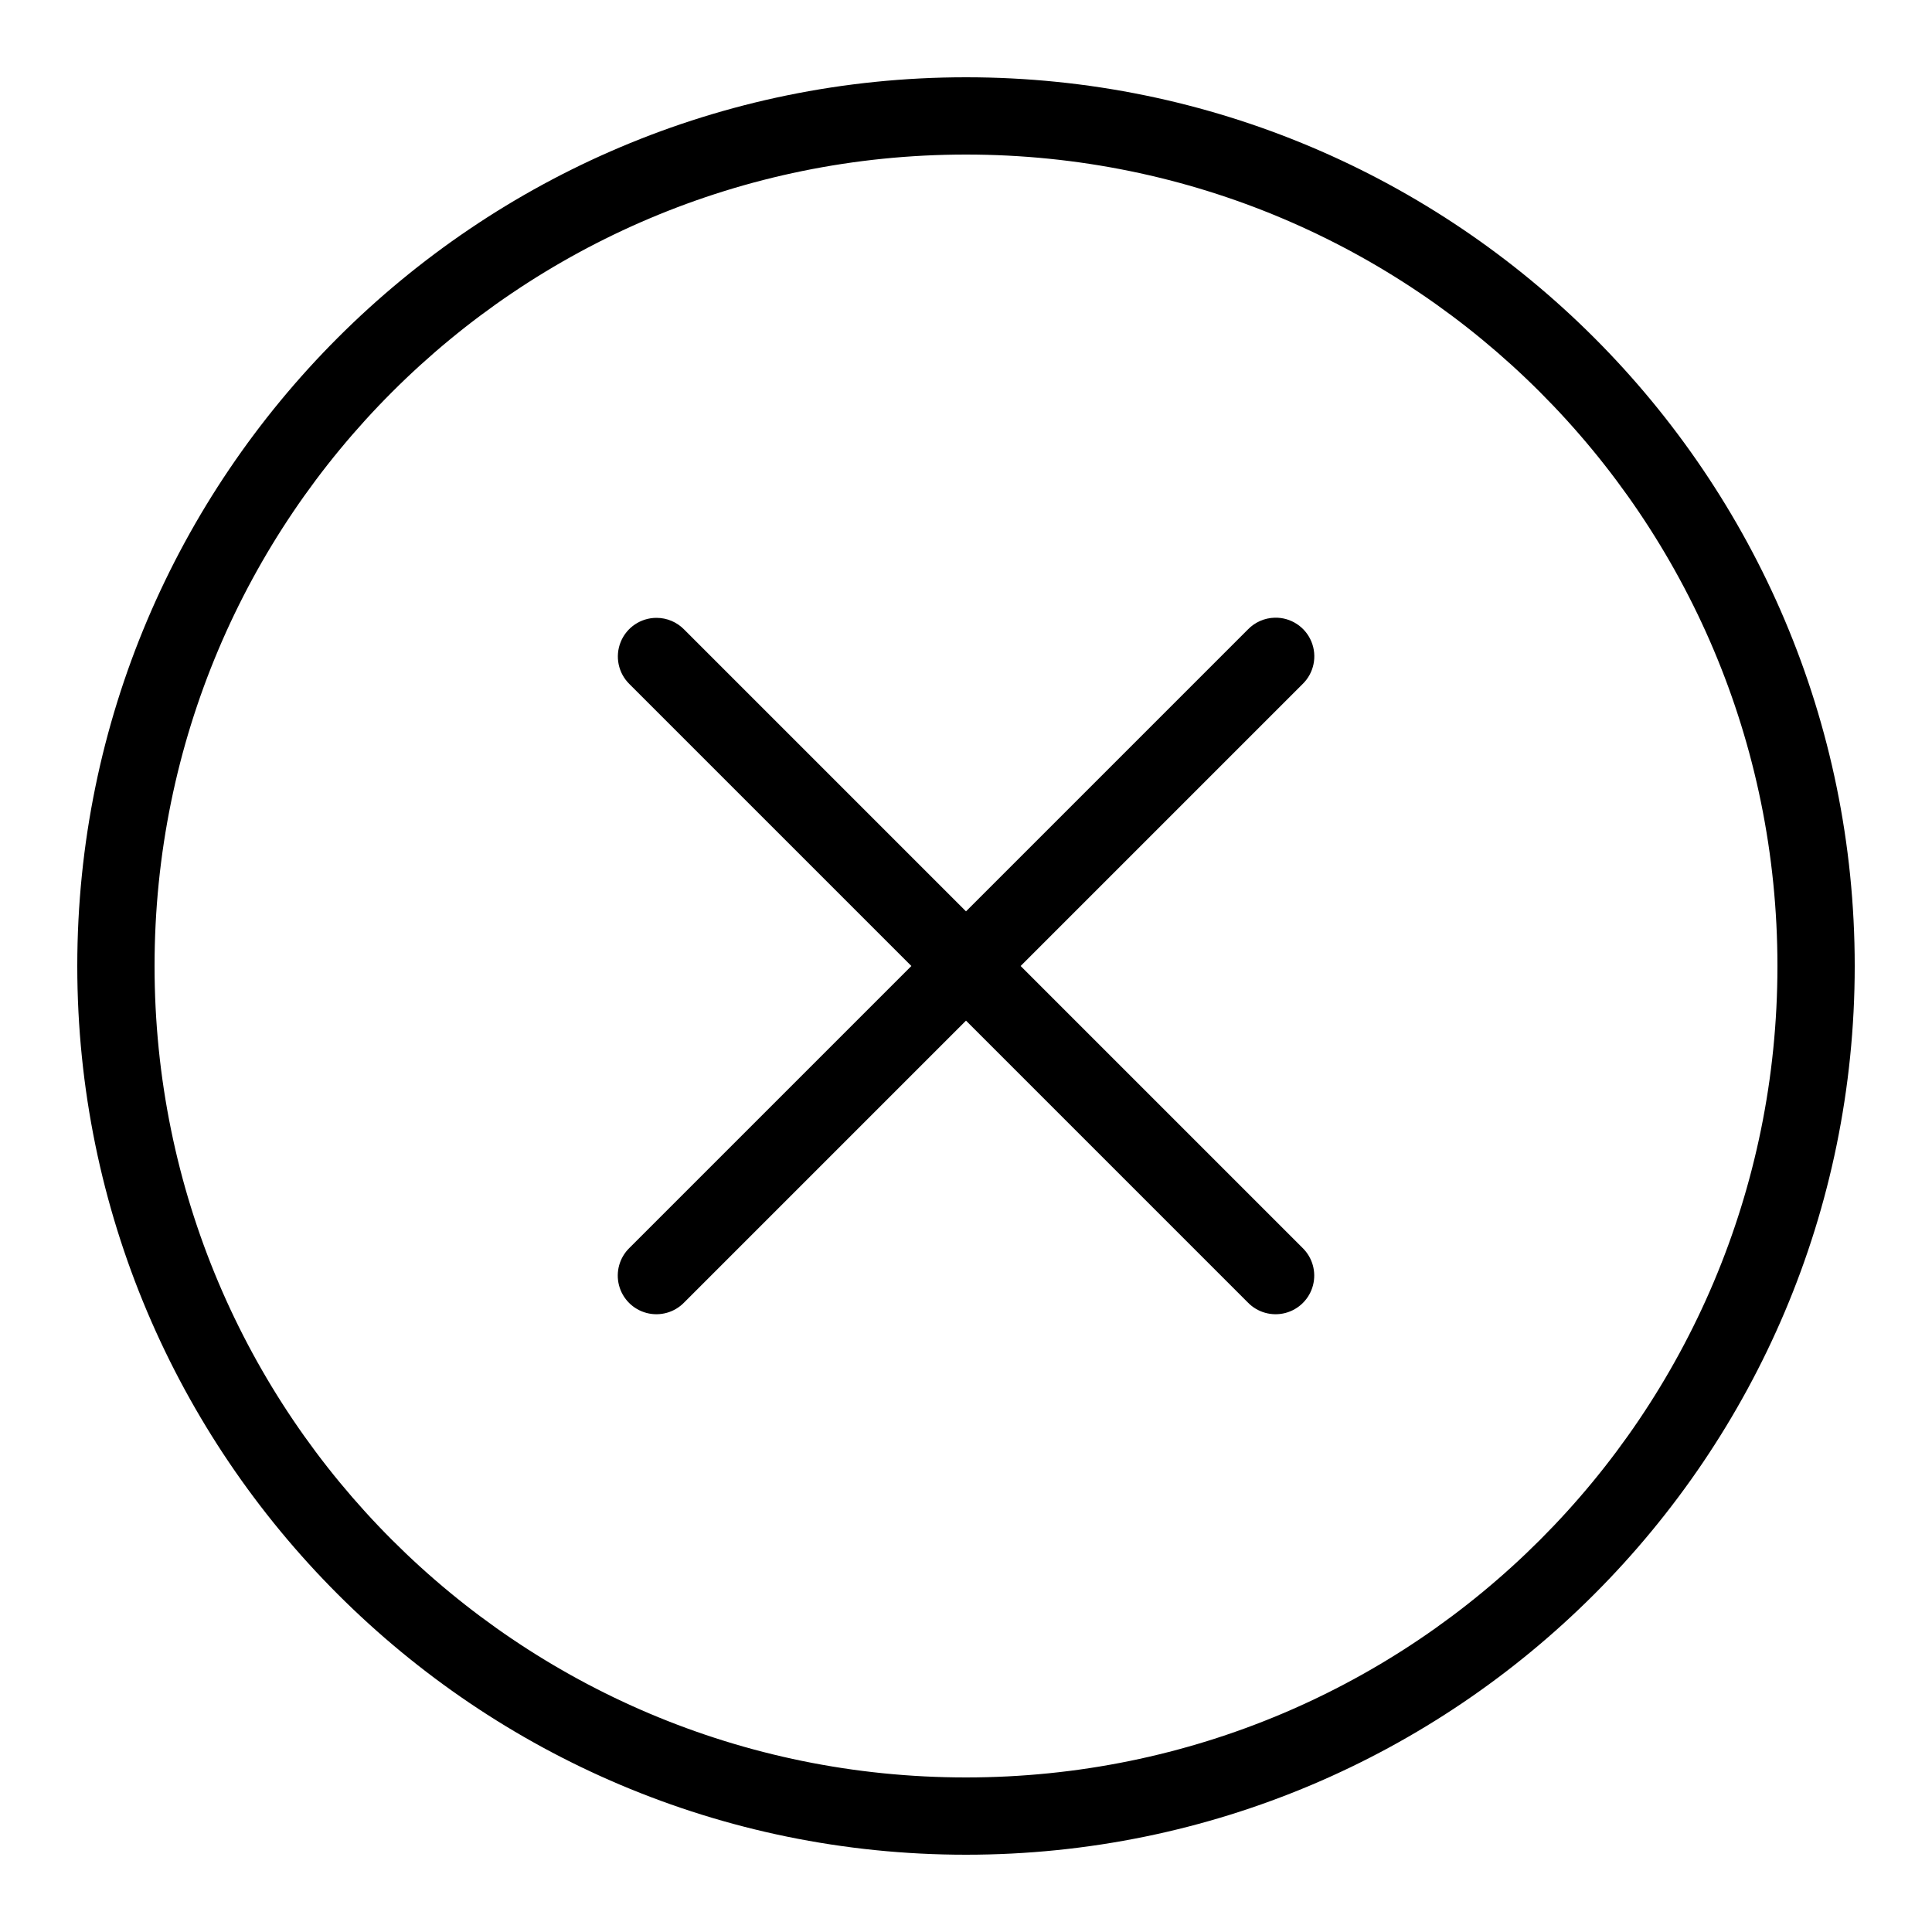
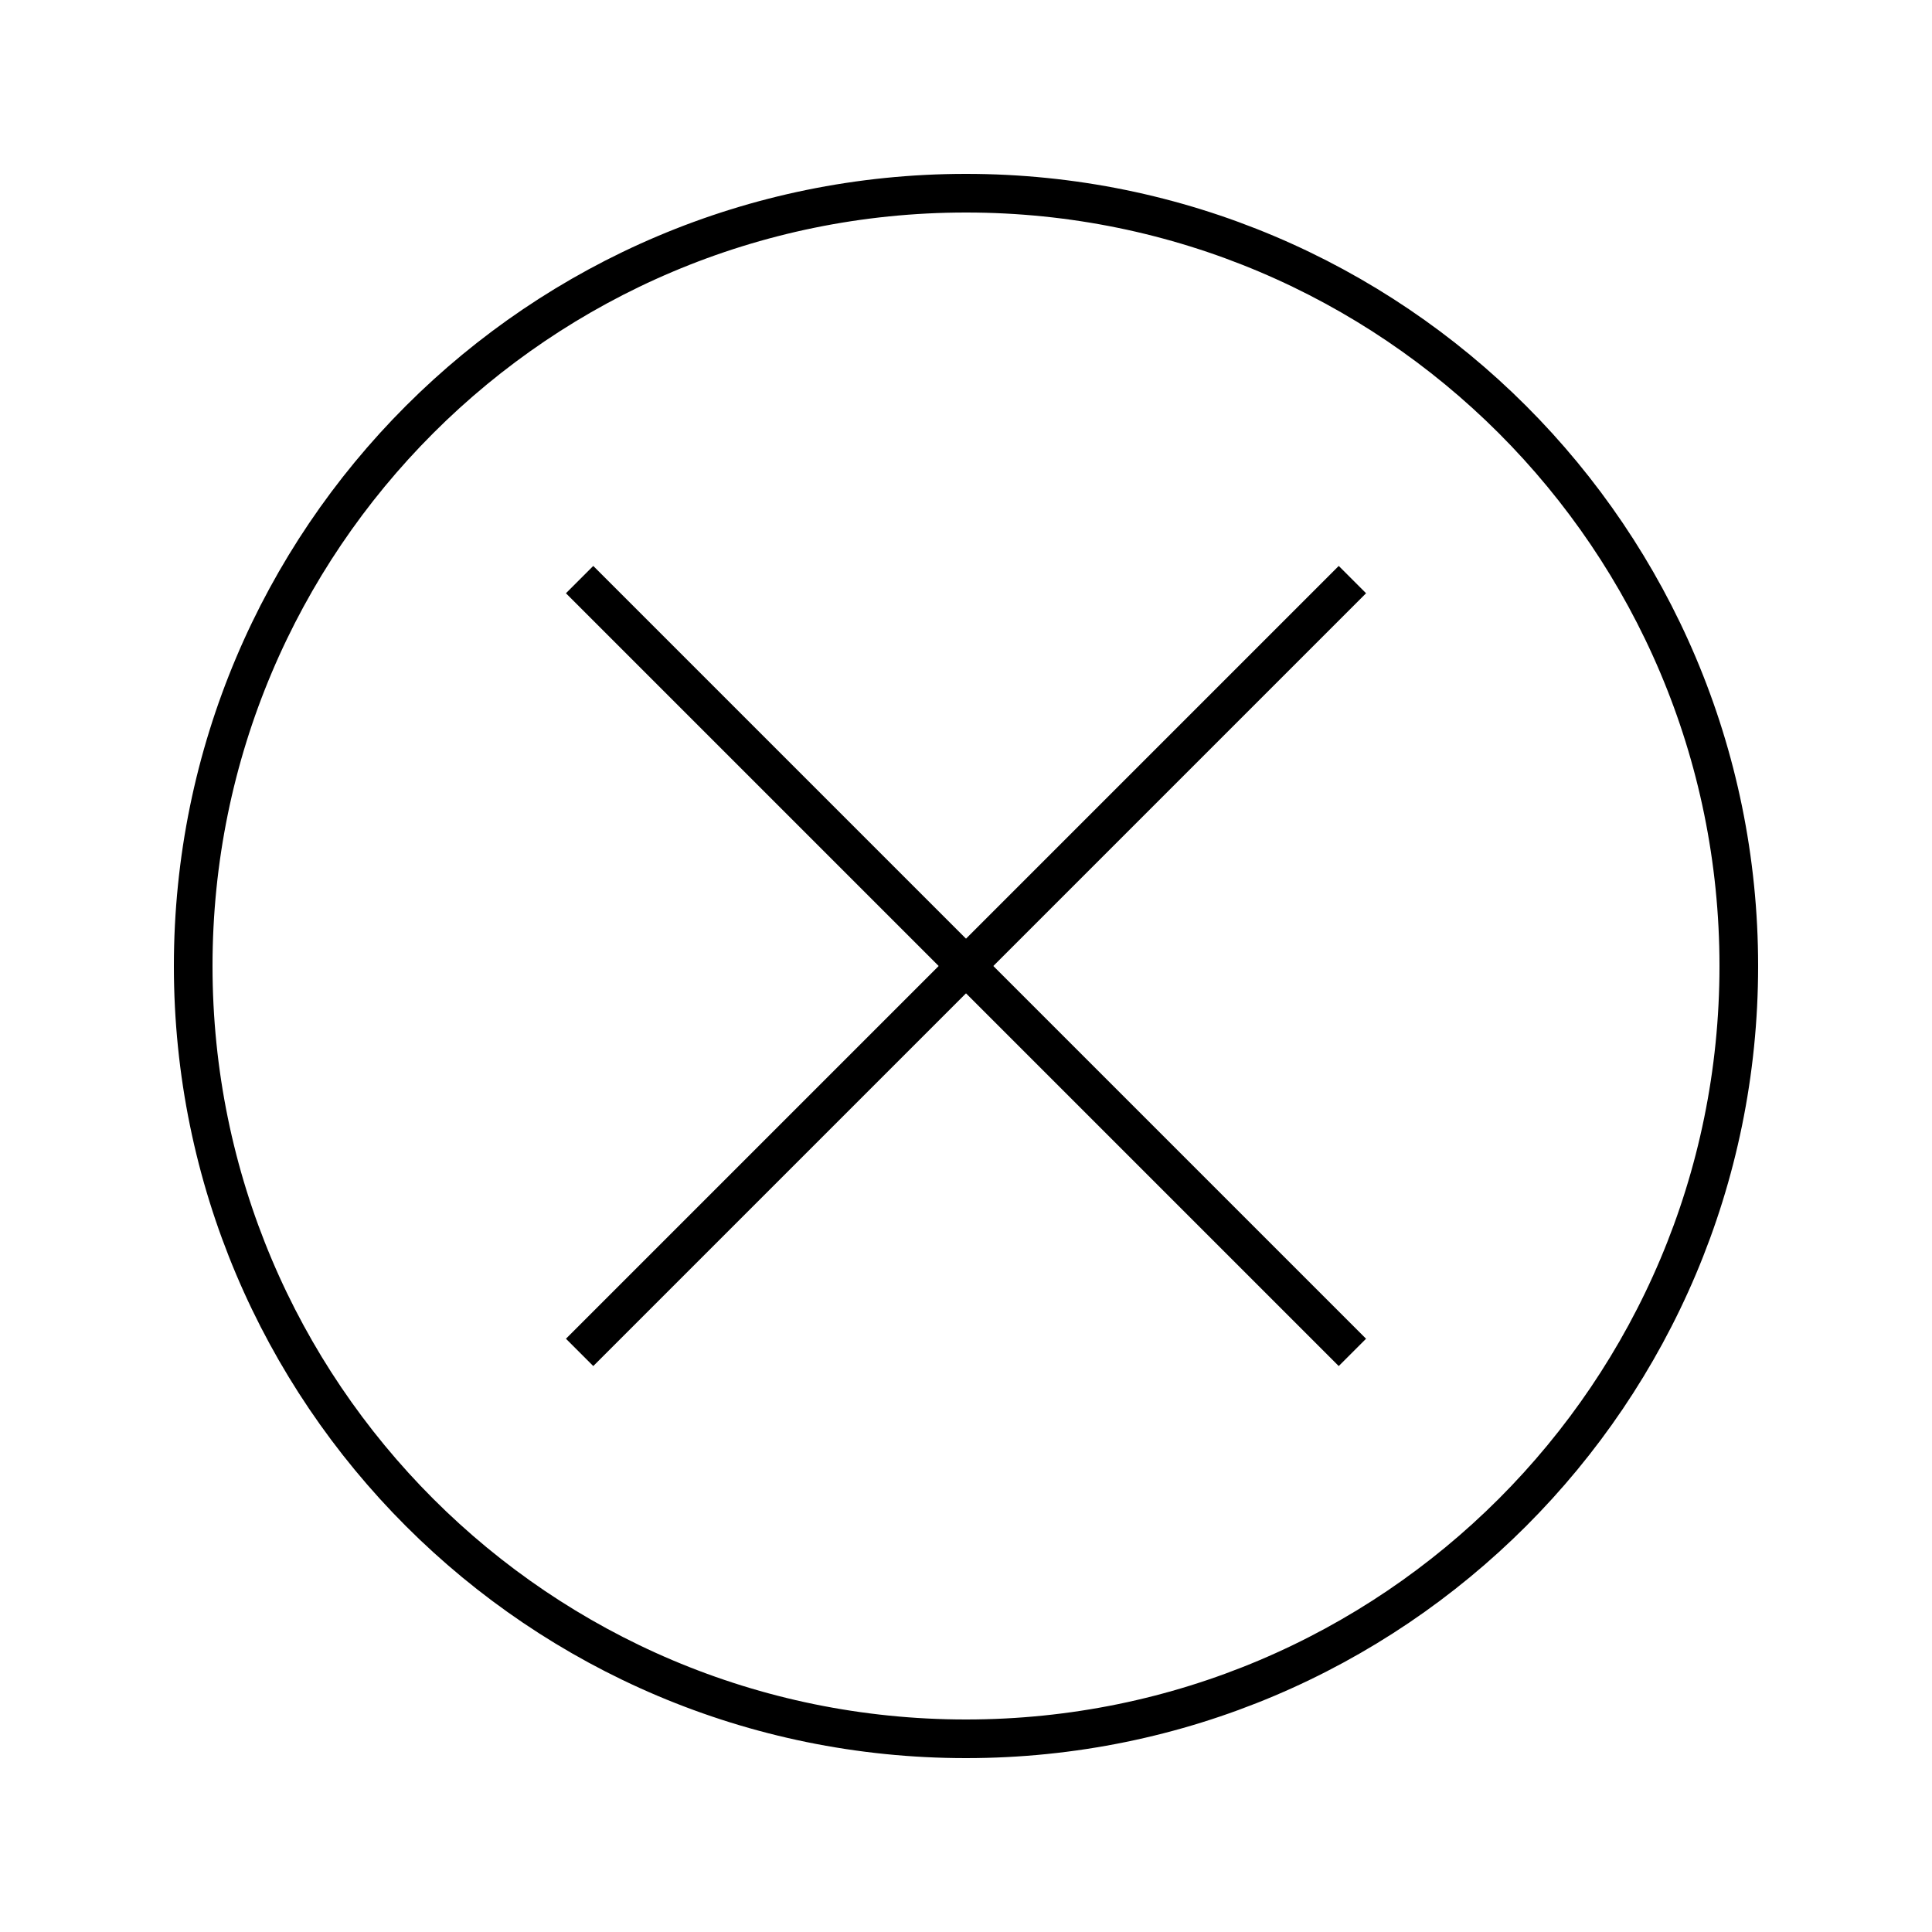
<svg xmlns="http://www.w3.org/2000/svg" viewBox="0 0 50 50" width="100px" height="100px">
-   <path d="M 25 2 C 12.31 2 2 12.31 2 25 C 2 37.69 12.31 48 25 48 C 37.69 48 48 37.69 48 25 C 48 12.31 37.69 2 25 2 z M 25 4 C 36.61 4 46 13.39 46 25 C 46 36.61 36.61 46 25 46 C 13.39 46 4 36.61 4 25 C 4 13.39 13.39 4 25 4 z M 32.99 15.986 A 1 1 0 0 0 32.293 16.293 L 25 23.586 L 17.707 16.293 A 1 1 0 0 0 16.99 15.99 A 1 1 0 0 0 16.293 17.707 L 23.586 25 L 16.293 32.293 A 1 1 0 1 0 17.707 33.707 L 25 26.414 L 32.293 33.707 A 1 1 0 1 0 33.707 32.293 L 26.414 25 L 33.707 17.707 A 1 1 0 0 0 32.99 15.986 z" />
+   <circle cx="25" cy="25" r="20" fill="none" stroke="#000" stroke-width="1" />
+   <line x1="15" y1="15" x2="35" y2="35" stroke="#000" stroke-width="1" />
+   <line x1="15" y1="35" x2="35" y2="15" stroke="#000" stroke-width="1" />
</svg>
